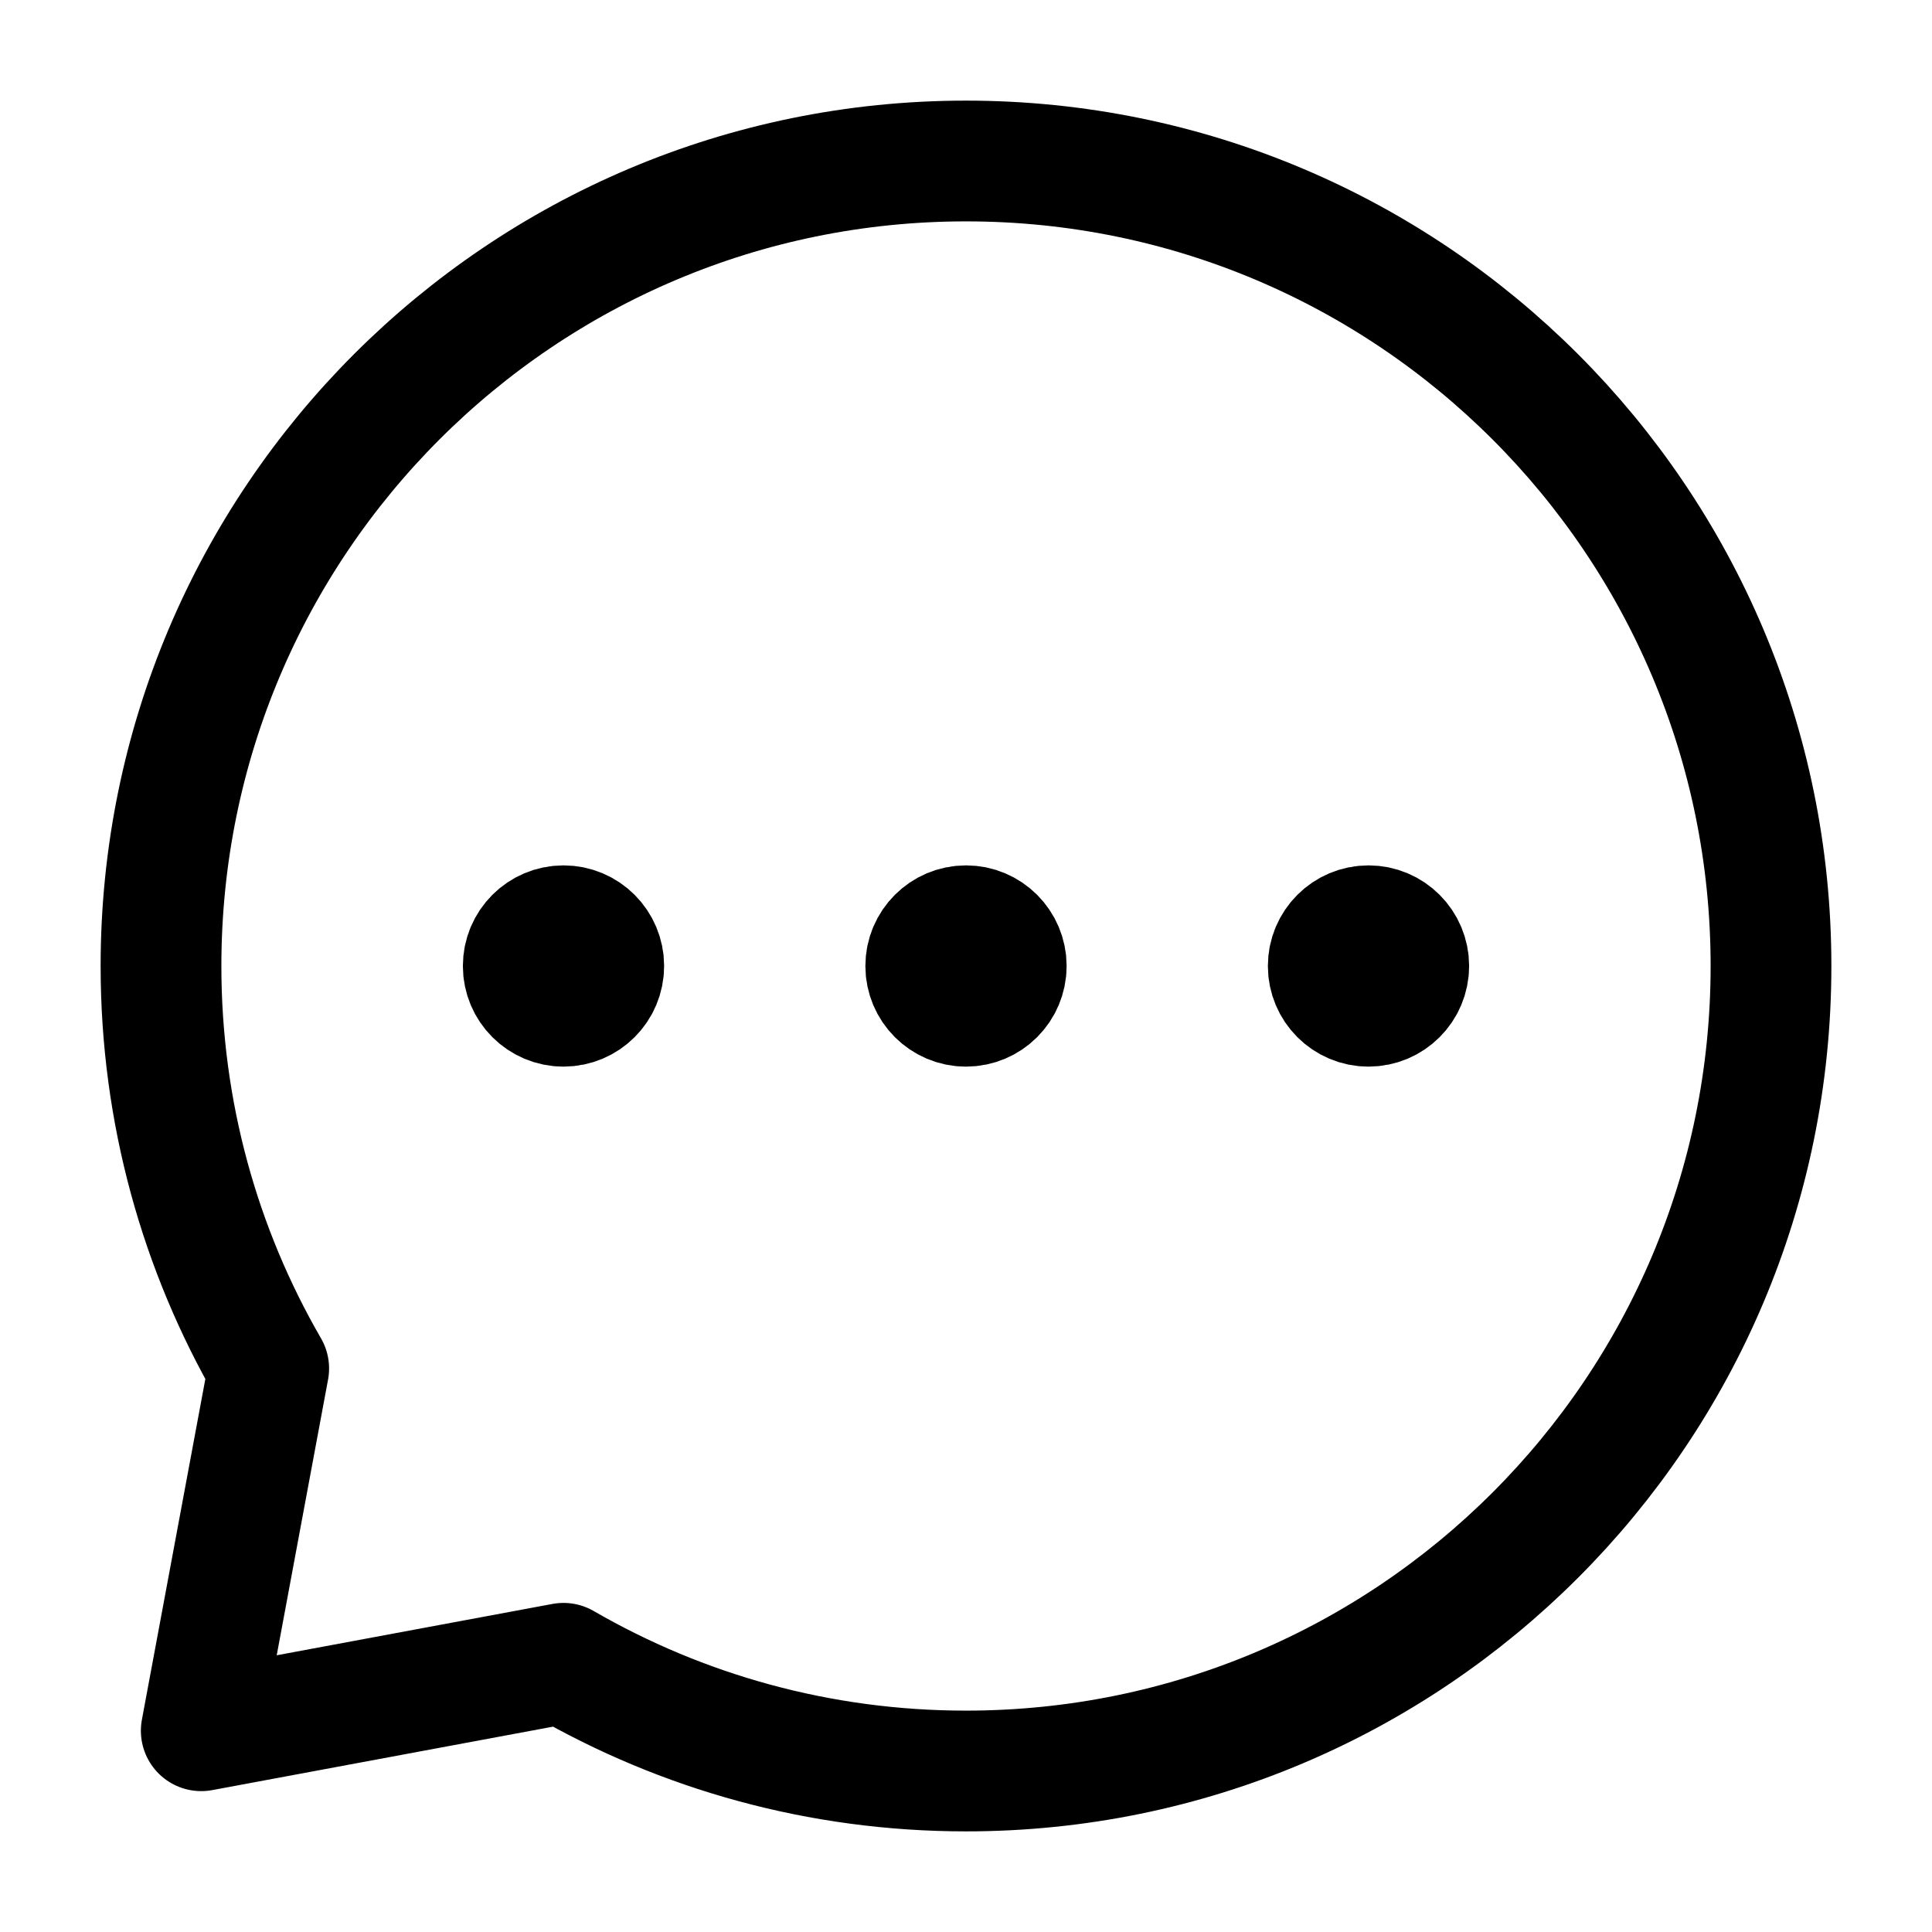
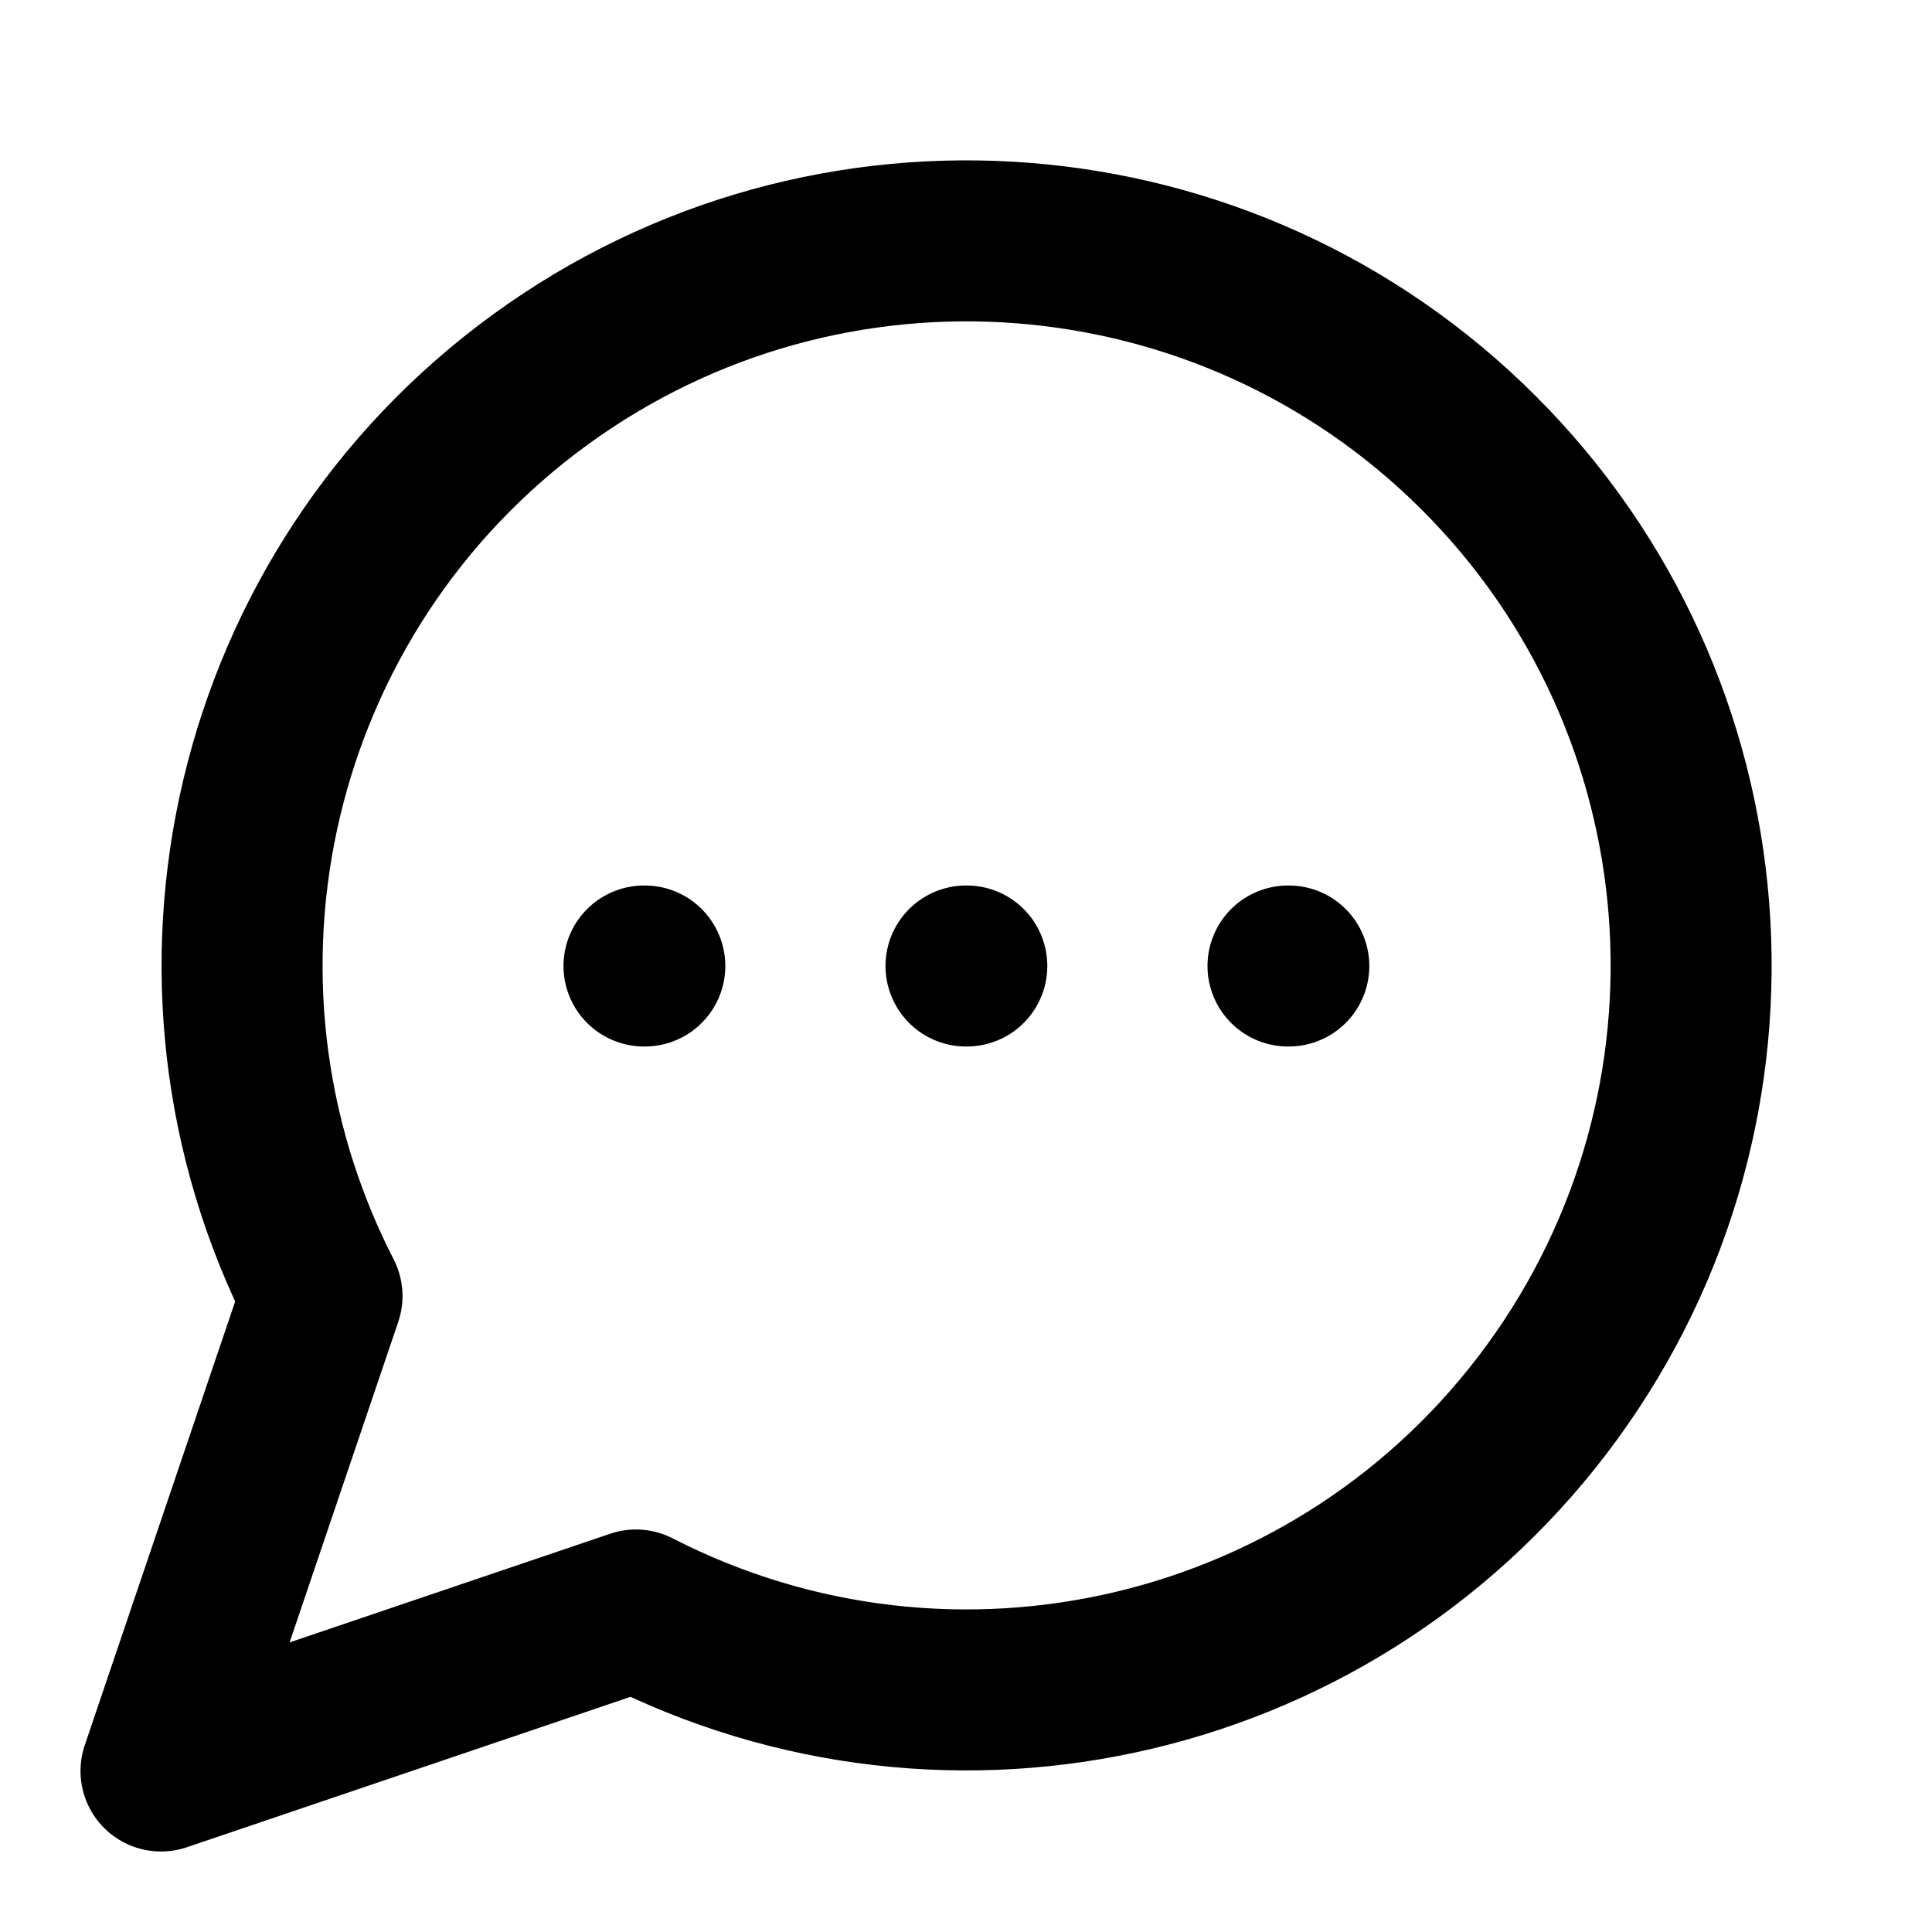
- <svg xmlns="http://www.w3.org/2000/svg" fill="none" height="24" stroke-width="1.5" viewBox="0 0 24 24" width="24">
-   <path d="M17 12.5C17.276 12.5 17.5 12.276 17.5 12C17.5 11.724 17.276 11.5 17 11.5C16.724 11.5 16.5 11.724 16.5 12C16.5 12.276 16.724 12.5 17 12.5Z" fill="currentColor" stroke="currentColor" stroke-linecap="round" stroke-linejoin="round" />
-   <path d="M12 12.5C12.276 12.5 12.5 12.276 12.5 12C12.5 11.724 12.276 11.5 12 11.5C11.724 11.5 11.5 11.724 11.5 12C11.5 12.276 11.724 12.5 12 12.5Z" fill="currentColor" stroke="currentColor" stroke-linecap="round" stroke-linejoin="round" />
-   <path d="M7 12.5C7.276 12.5 7.5 12.276 7.5 12C7.5 11.724 7.276 11.5 7 11.5C6.724 11.5 6.5 11.724 6.5 12C6.5 12.276 6.724 12.5 7 12.5Z" fill="currentColor" stroke="currentColor" stroke-linecap="round" stroke-linejoin="round" />
-   <path d="M12 22C17.523 22 22 17.523 22 12C22 6.477 17.523 2 12 2C6.477 2 2 6.477 2 12C2 13.821 2.487 15.529 3.338 17L2.5 21.5L7 20.662C8.471 21.513 10.179 22 12 22Z" stroke="currentColor" stroke-linecap="round" stroke-linejoin="round" />
+ <svg xmlns="http://www.w3.org/2000/svg" width="32" height="32" viewBox="0 0 24 24" fill="none" stroke="currentColor" stroke-width="2" stroke-linecap="round" stroke-linejoin="round" class="lucide lucide-message-circle-more-icon lucide-message-circle-more">
+   <path d="M7.9 20A9 9 0 1 0 4 16.1L2 22Z" />
+   <path d="M8 12h.01" />
+   <path d="M12 12h.01" />
+   <path d="M16 12h.01" />
</svg>
